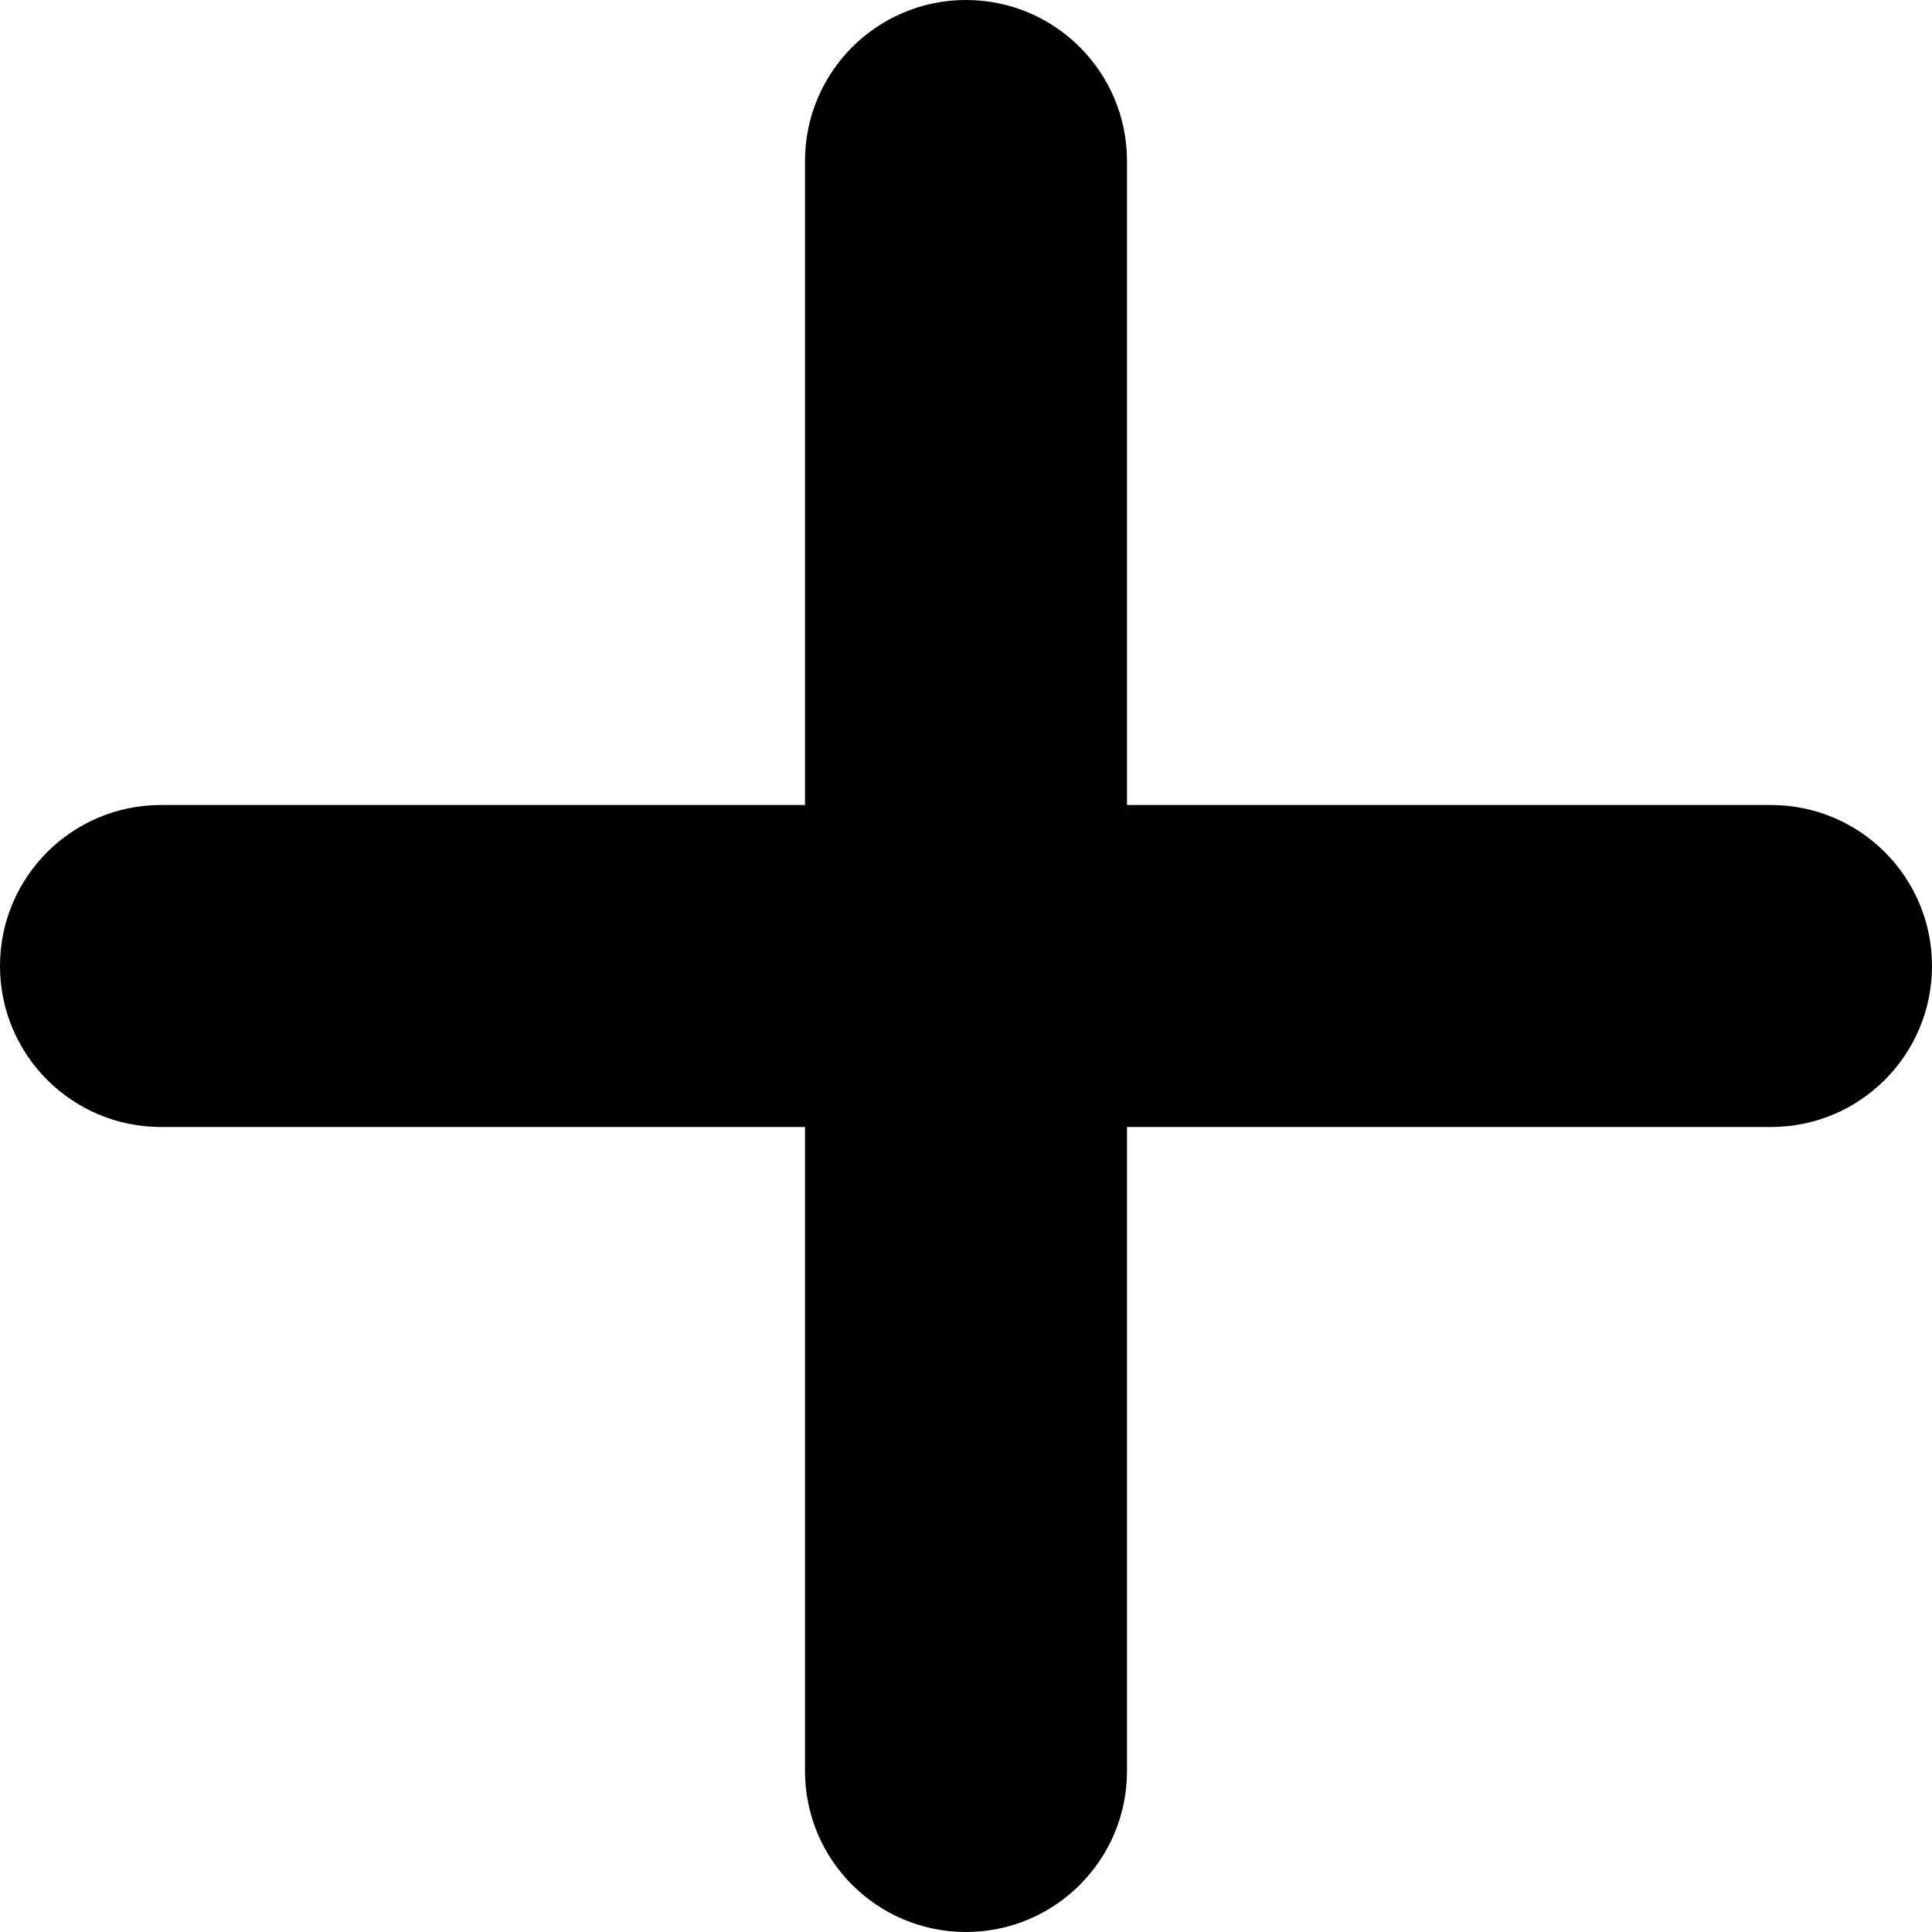
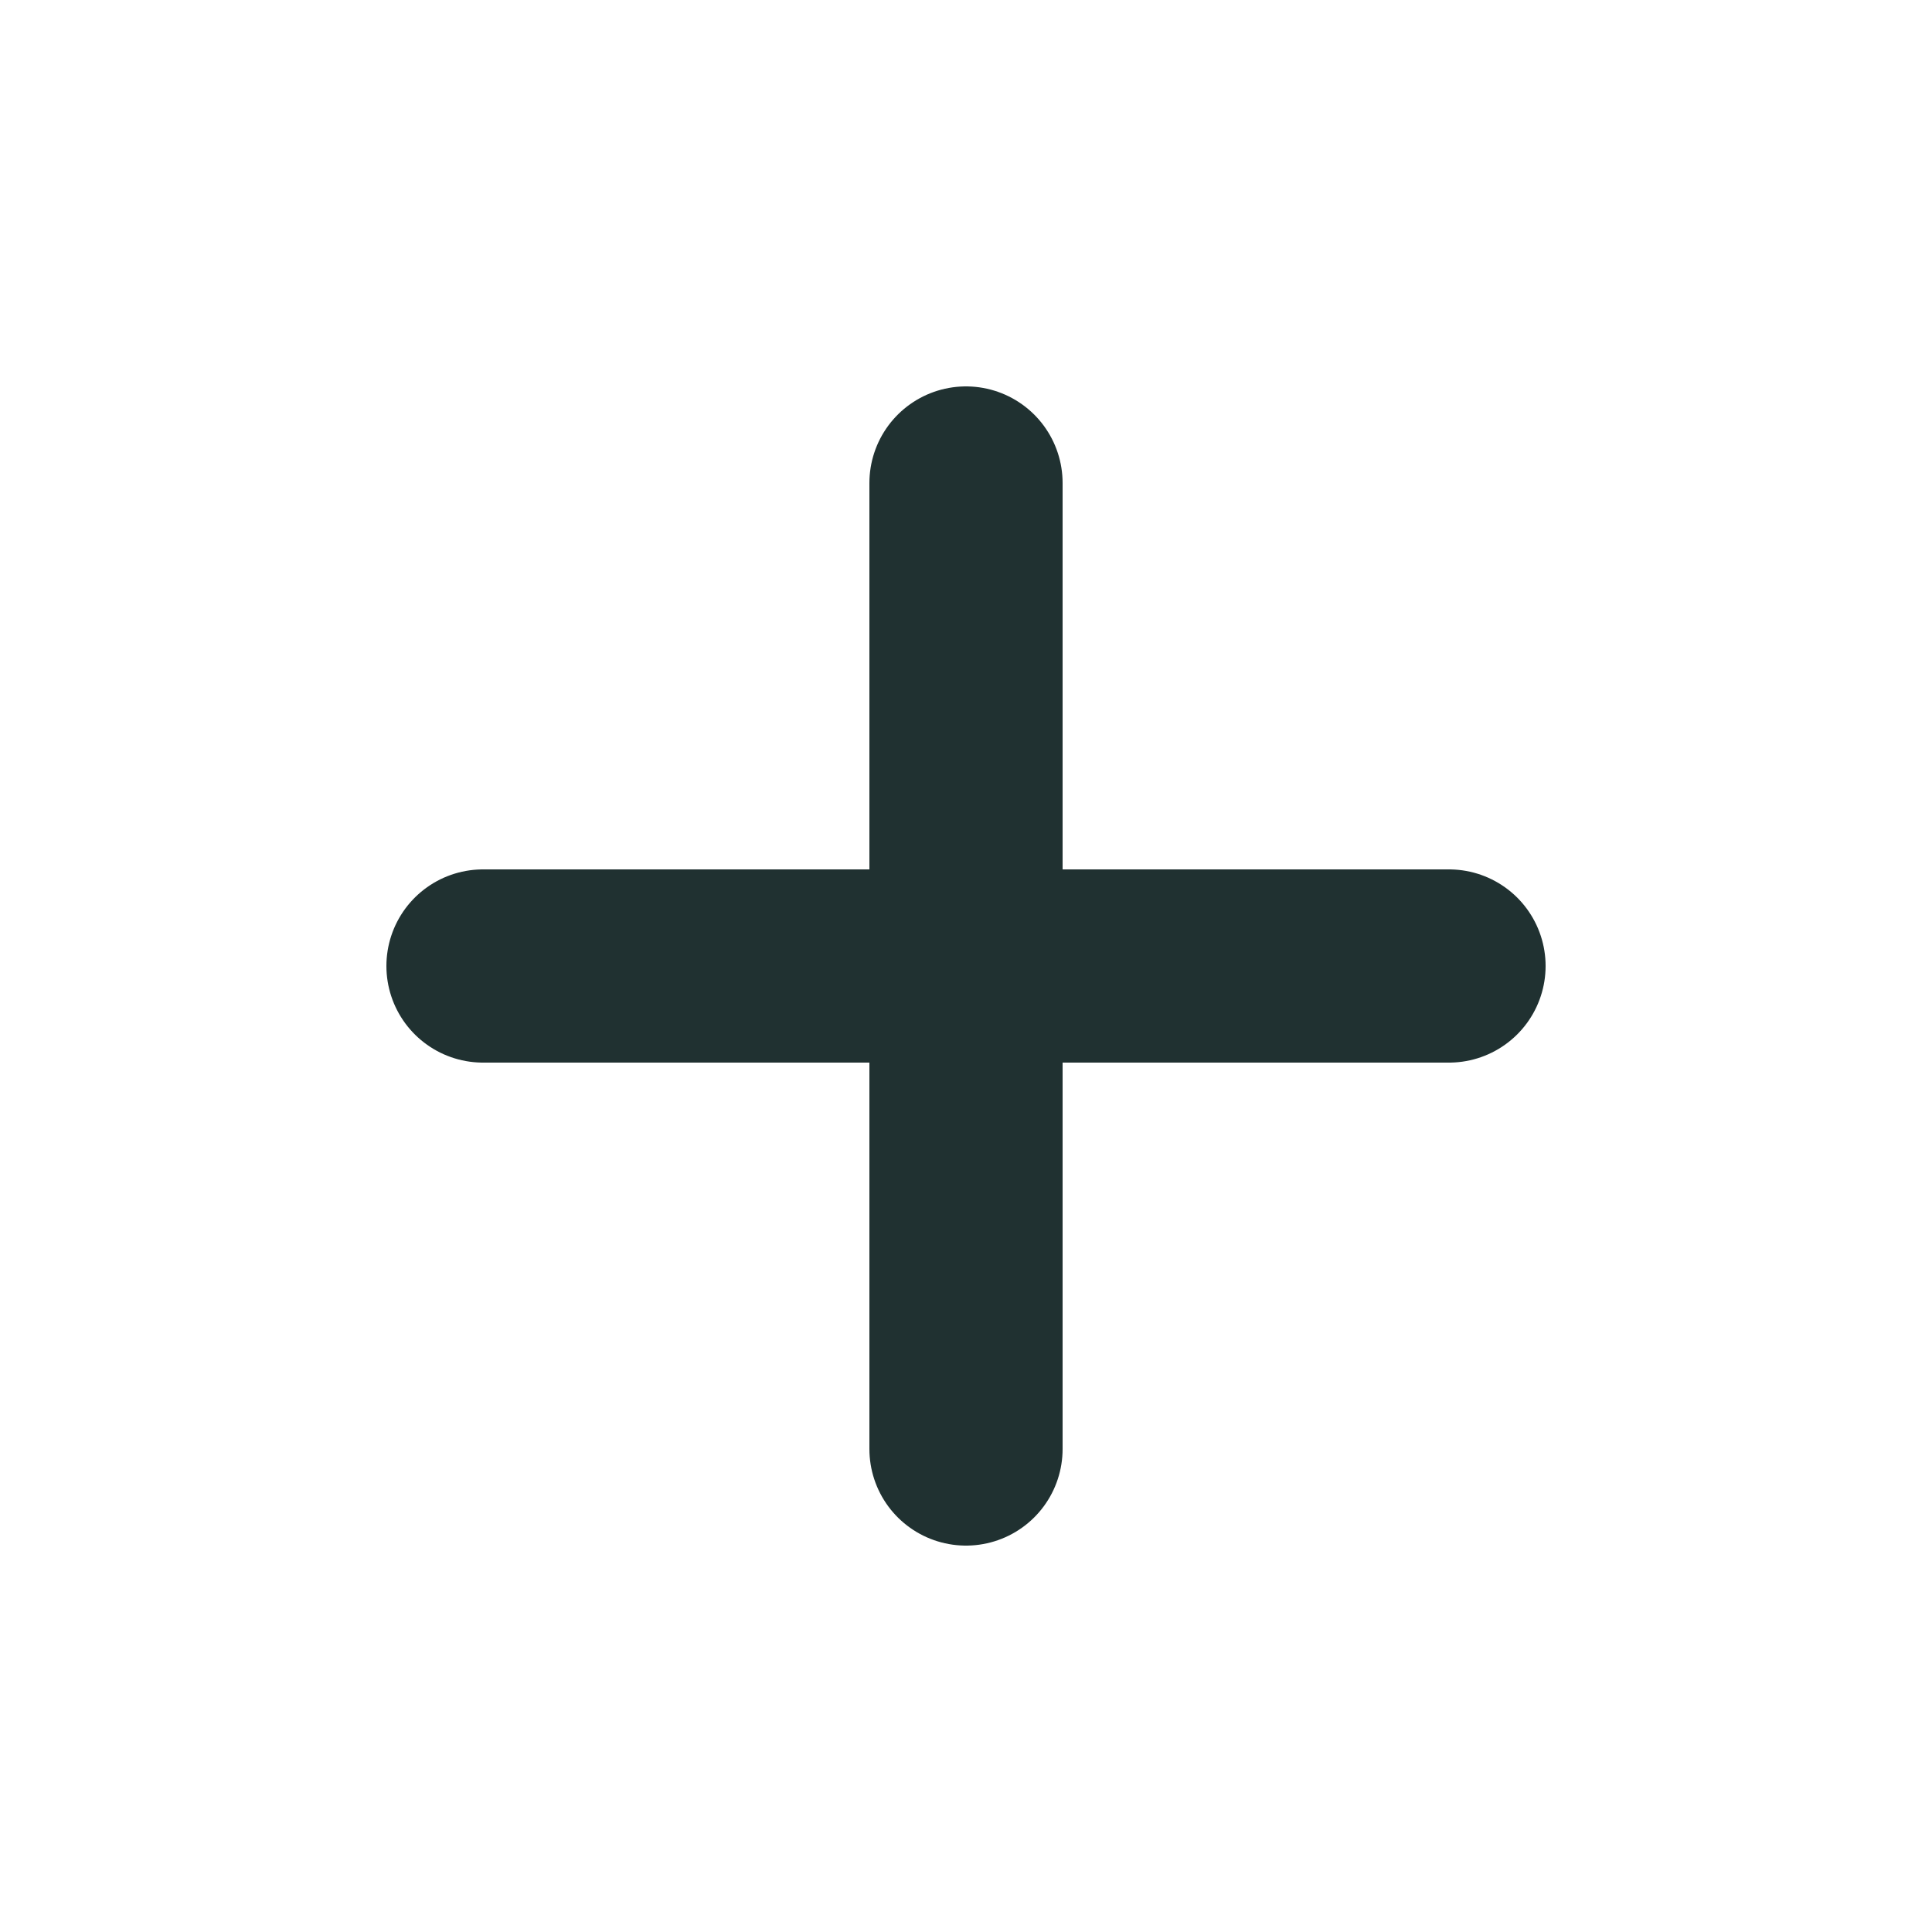
- <svg xmlns="http://www.w3.org/2000/svg" width="12" height="12" viewBox="0 0 12 12">
-   <path d="M17,11a1,1,0,0,1,0,2H13v4a1,1,0,0,1-2,0V13H7a1,1,0,0,1,0-2h4V7a1,1,0,0,1,2,0v4Z" transform="translate(-6 -6)" fill="currentColor" fill-rule="evenodd" />
+ <svg xmlns="http://www.w3.org/2000/svg" viewBox="0 0 20 20">
+   <g fill="none" stroke="#203131" stroke-linecap="round" stroke-miterlimit="10" class="stroke" stroke-width="2">
+     <path d="m10 5v10" />
+     <path d="m5 10h10" />
+   </g>
</svg>
